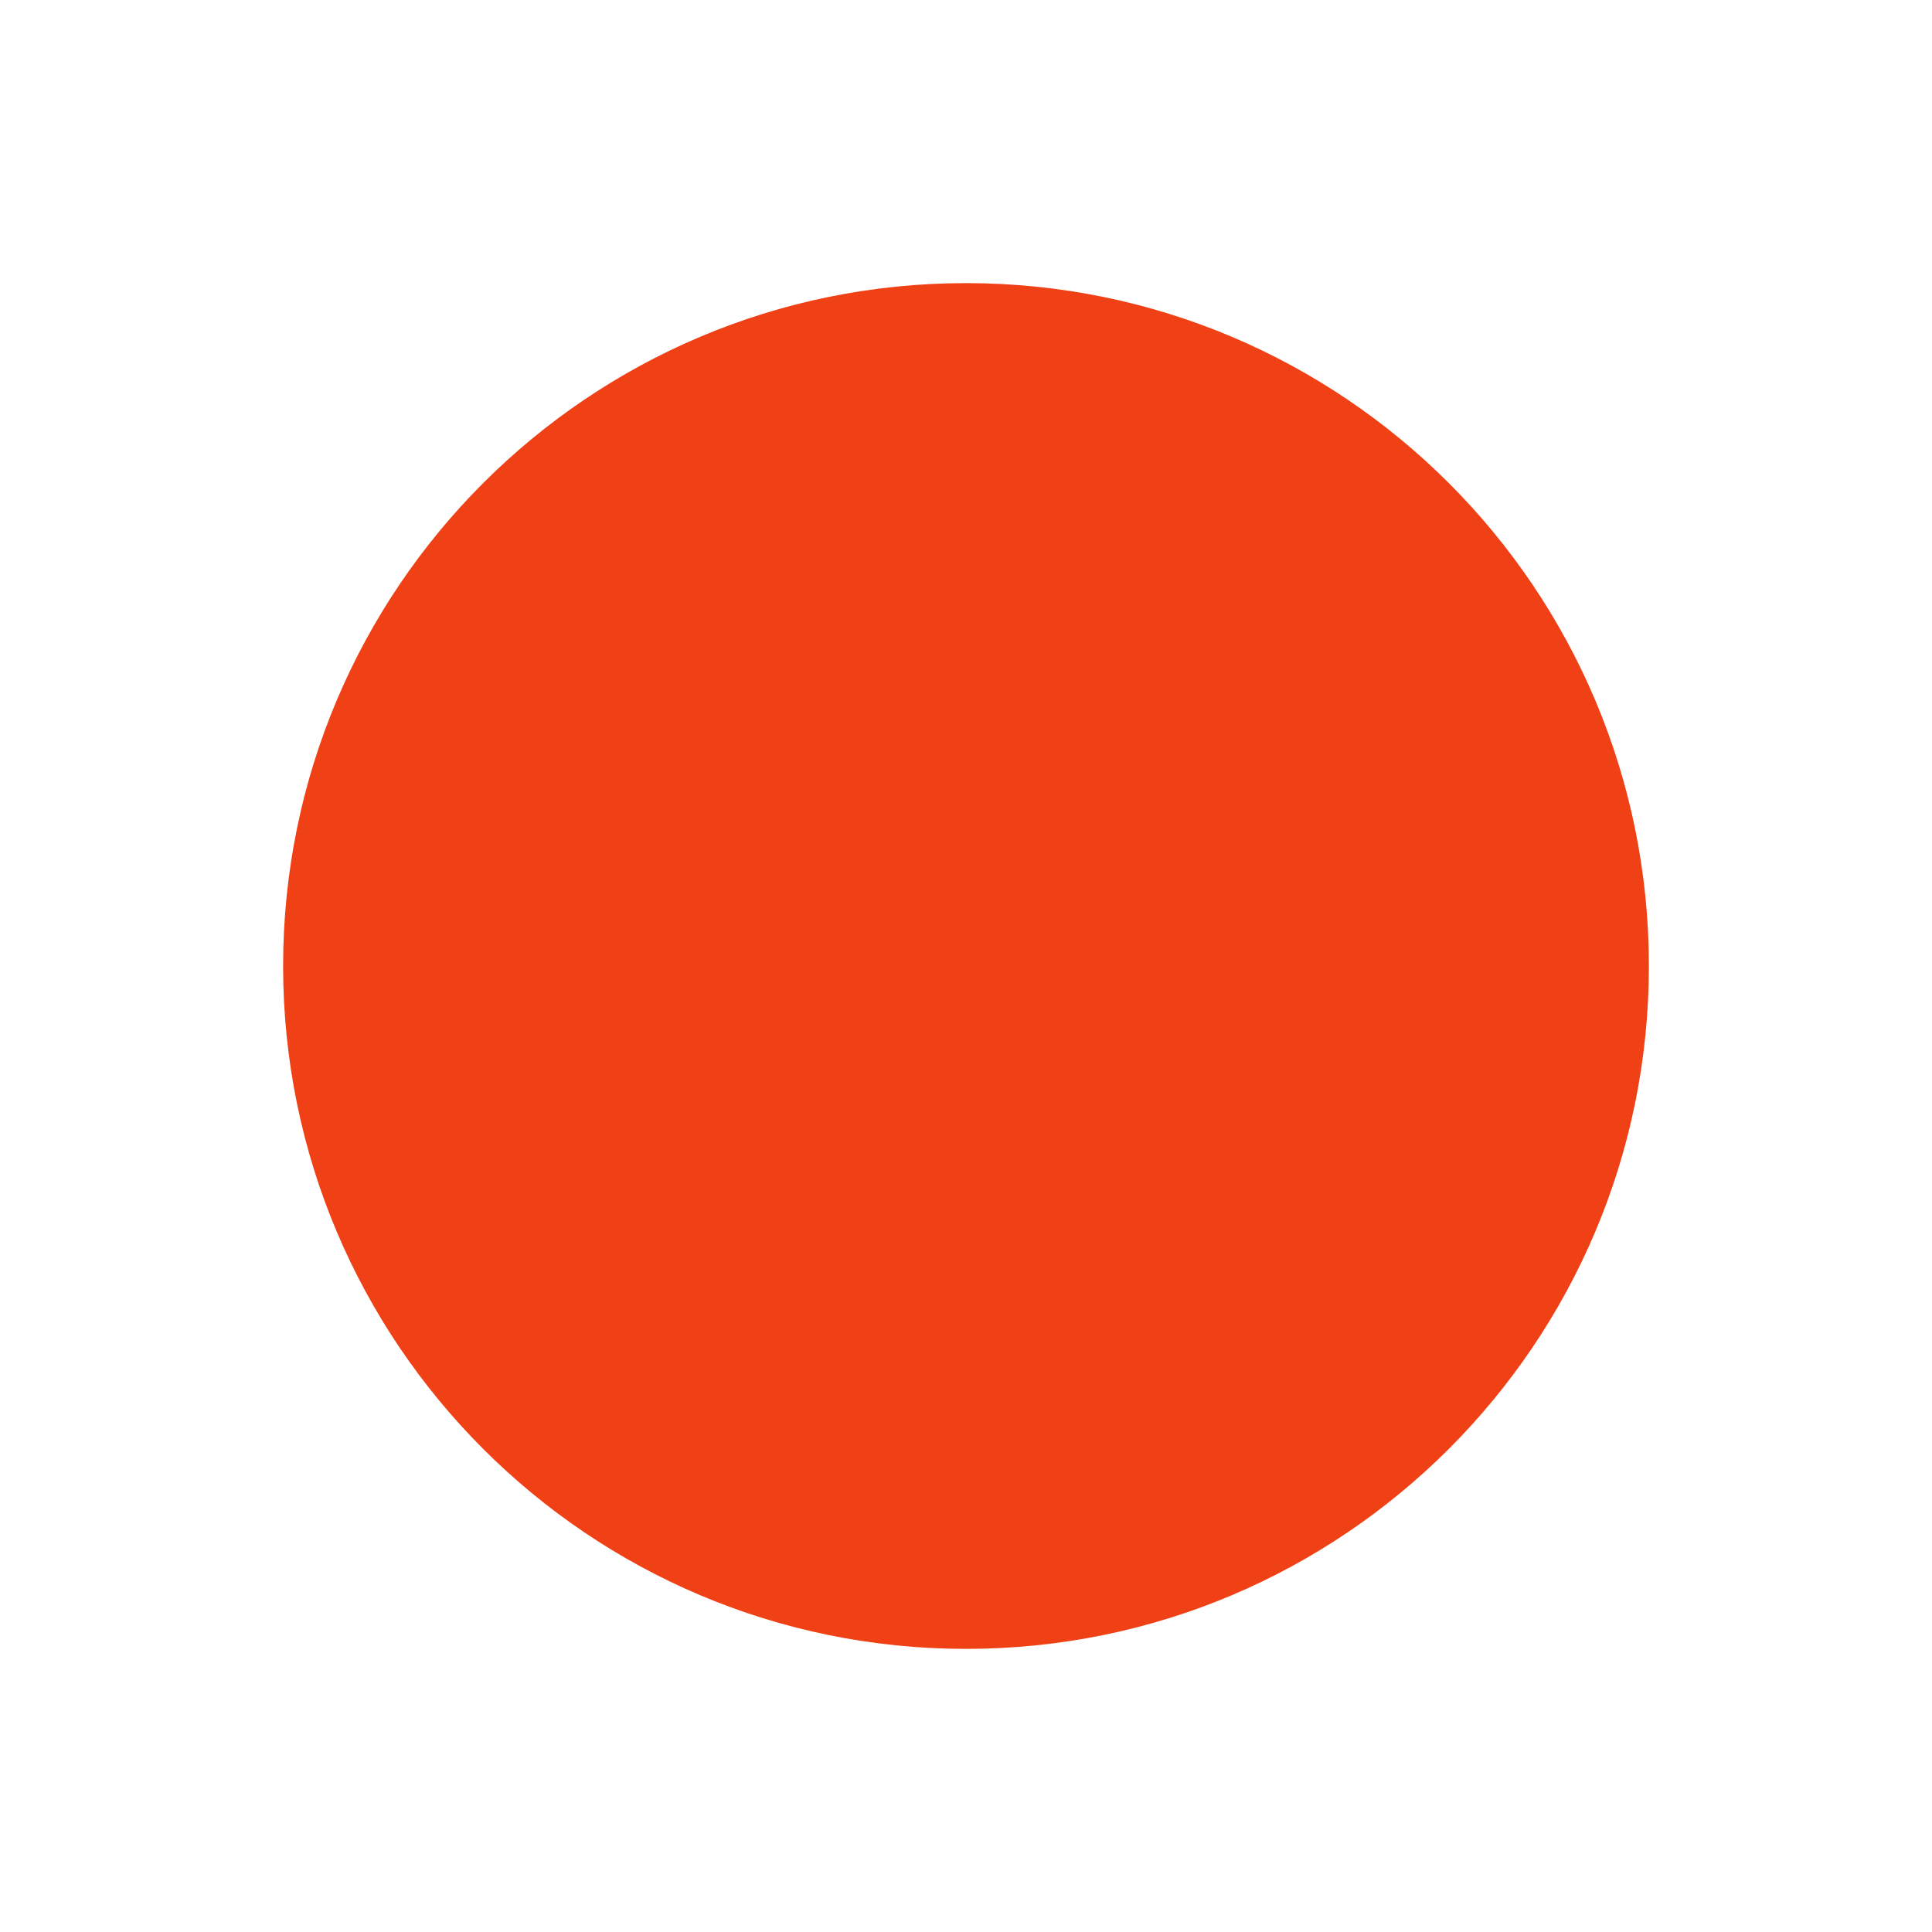
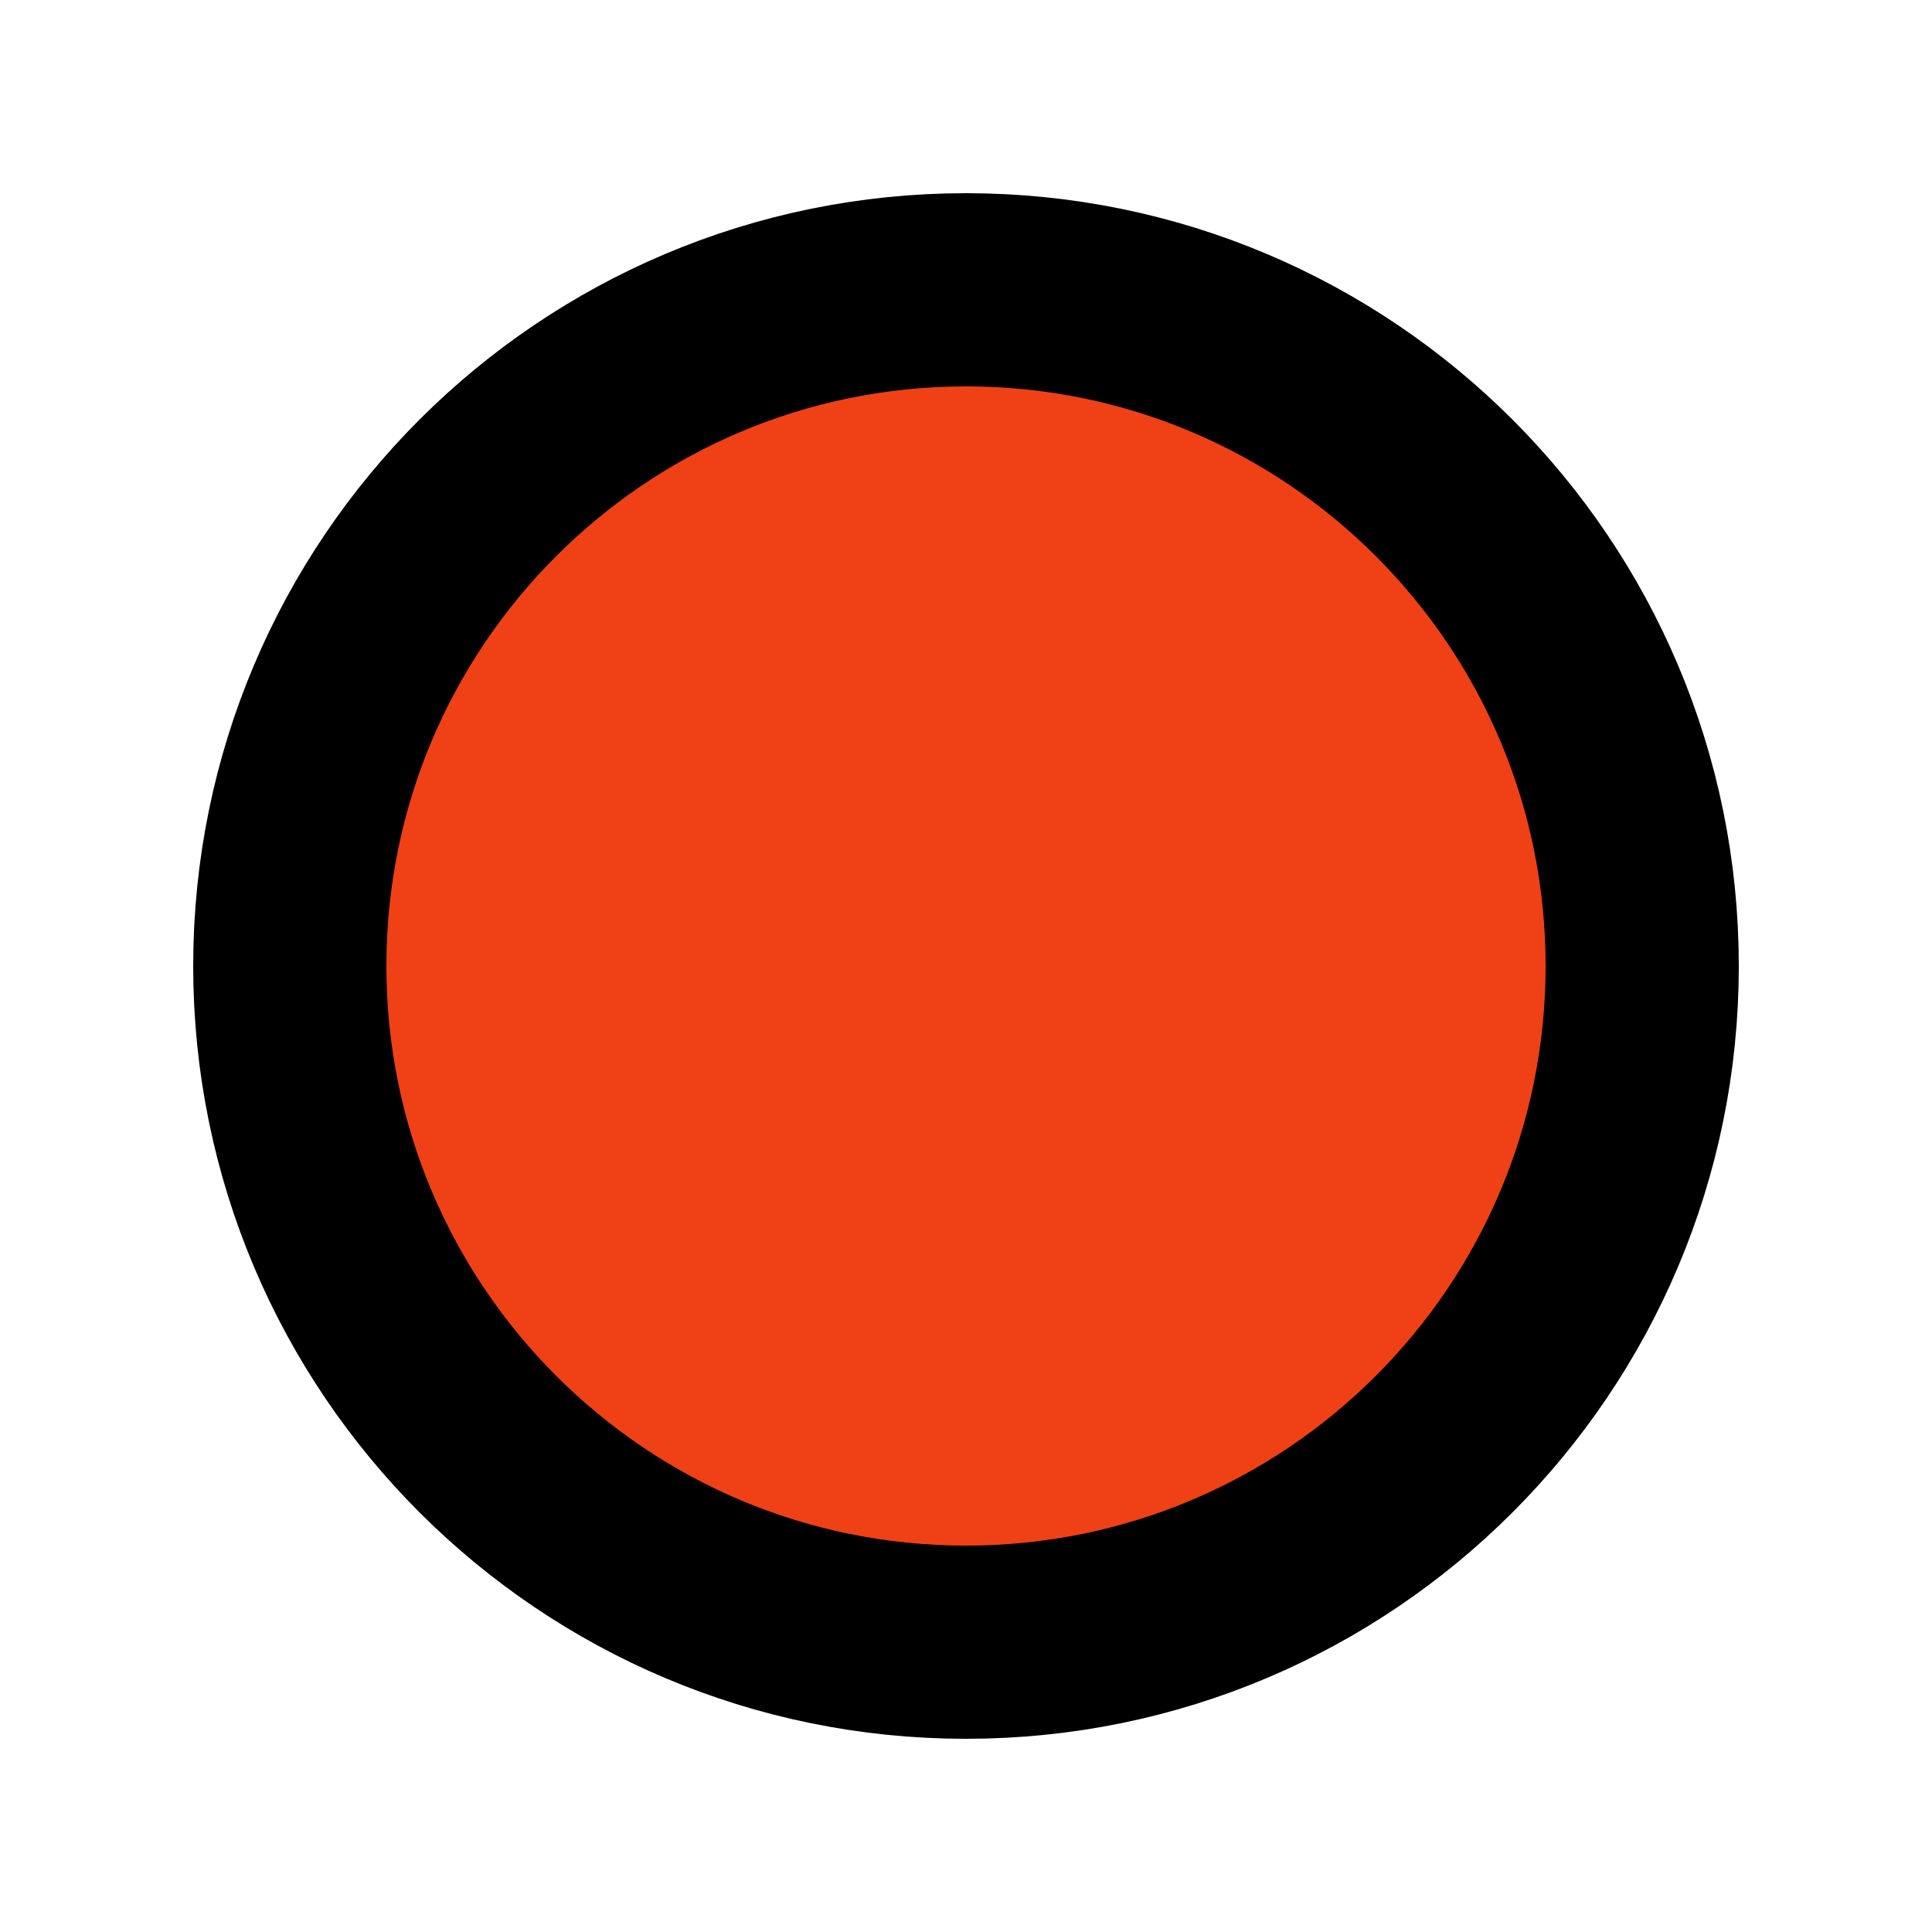
<svg xmlns="http://www.w3.org/2000/svg" width="20mm" height="20mm" viewBox="0 0 100 100" version="1.1" id="svg8">
-   <defs id="defs2" />
  <g id="layer1" transform="translate(0,-197)">
-     <circle id="path3713" cx="50" cy="247" r="35.346" style="stroke-width:0.265;fill:#f04116;fill-opacity:1" />
+     <circle fill="rgb(240, 65, 22)" fill-opacity="1" stroke="rgb(0, 0, 0)" stroke-opacity="1" stroke-width="10" stroke-linecap="butt" stroke-linejoin="miter" stroke-miterlimit="4" cx="50" cy="247" r="35" transform="matrix(1,0,0,1,0,0)" fill-rule="evenodd" stroke-dasharray="none" dojoGfxStrokeStyle="solid" />
  </g>
</svg>
